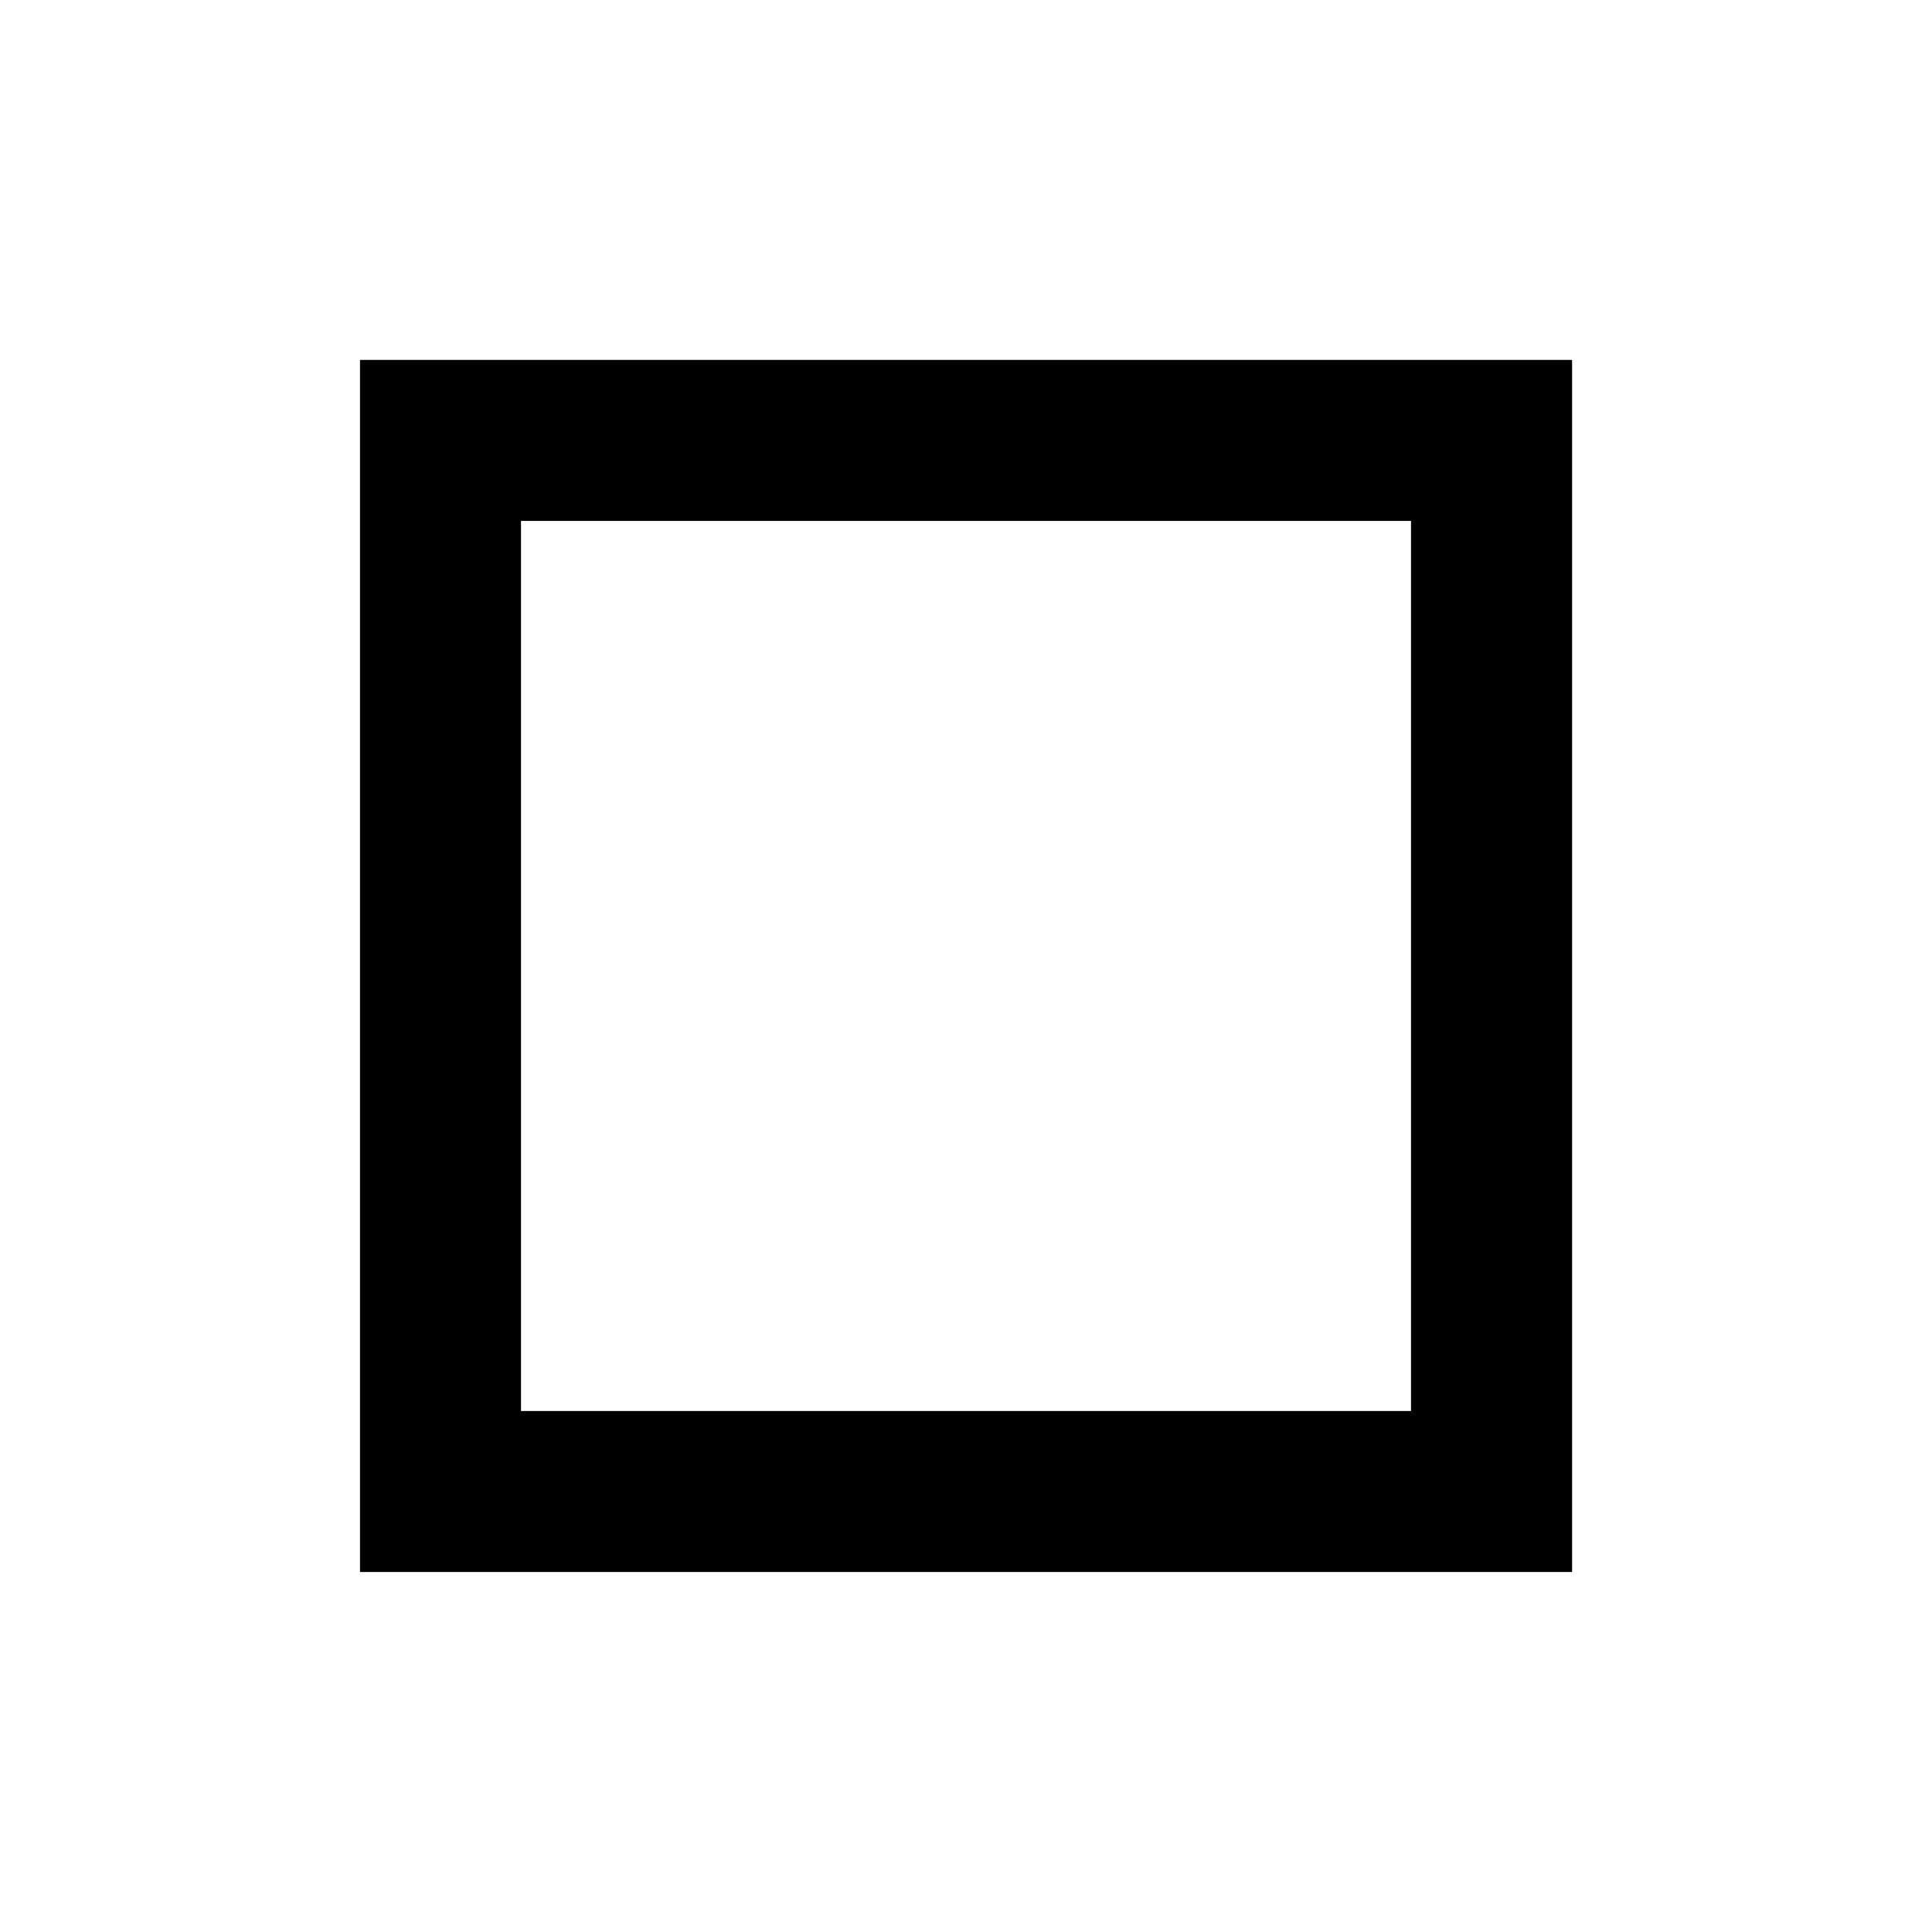
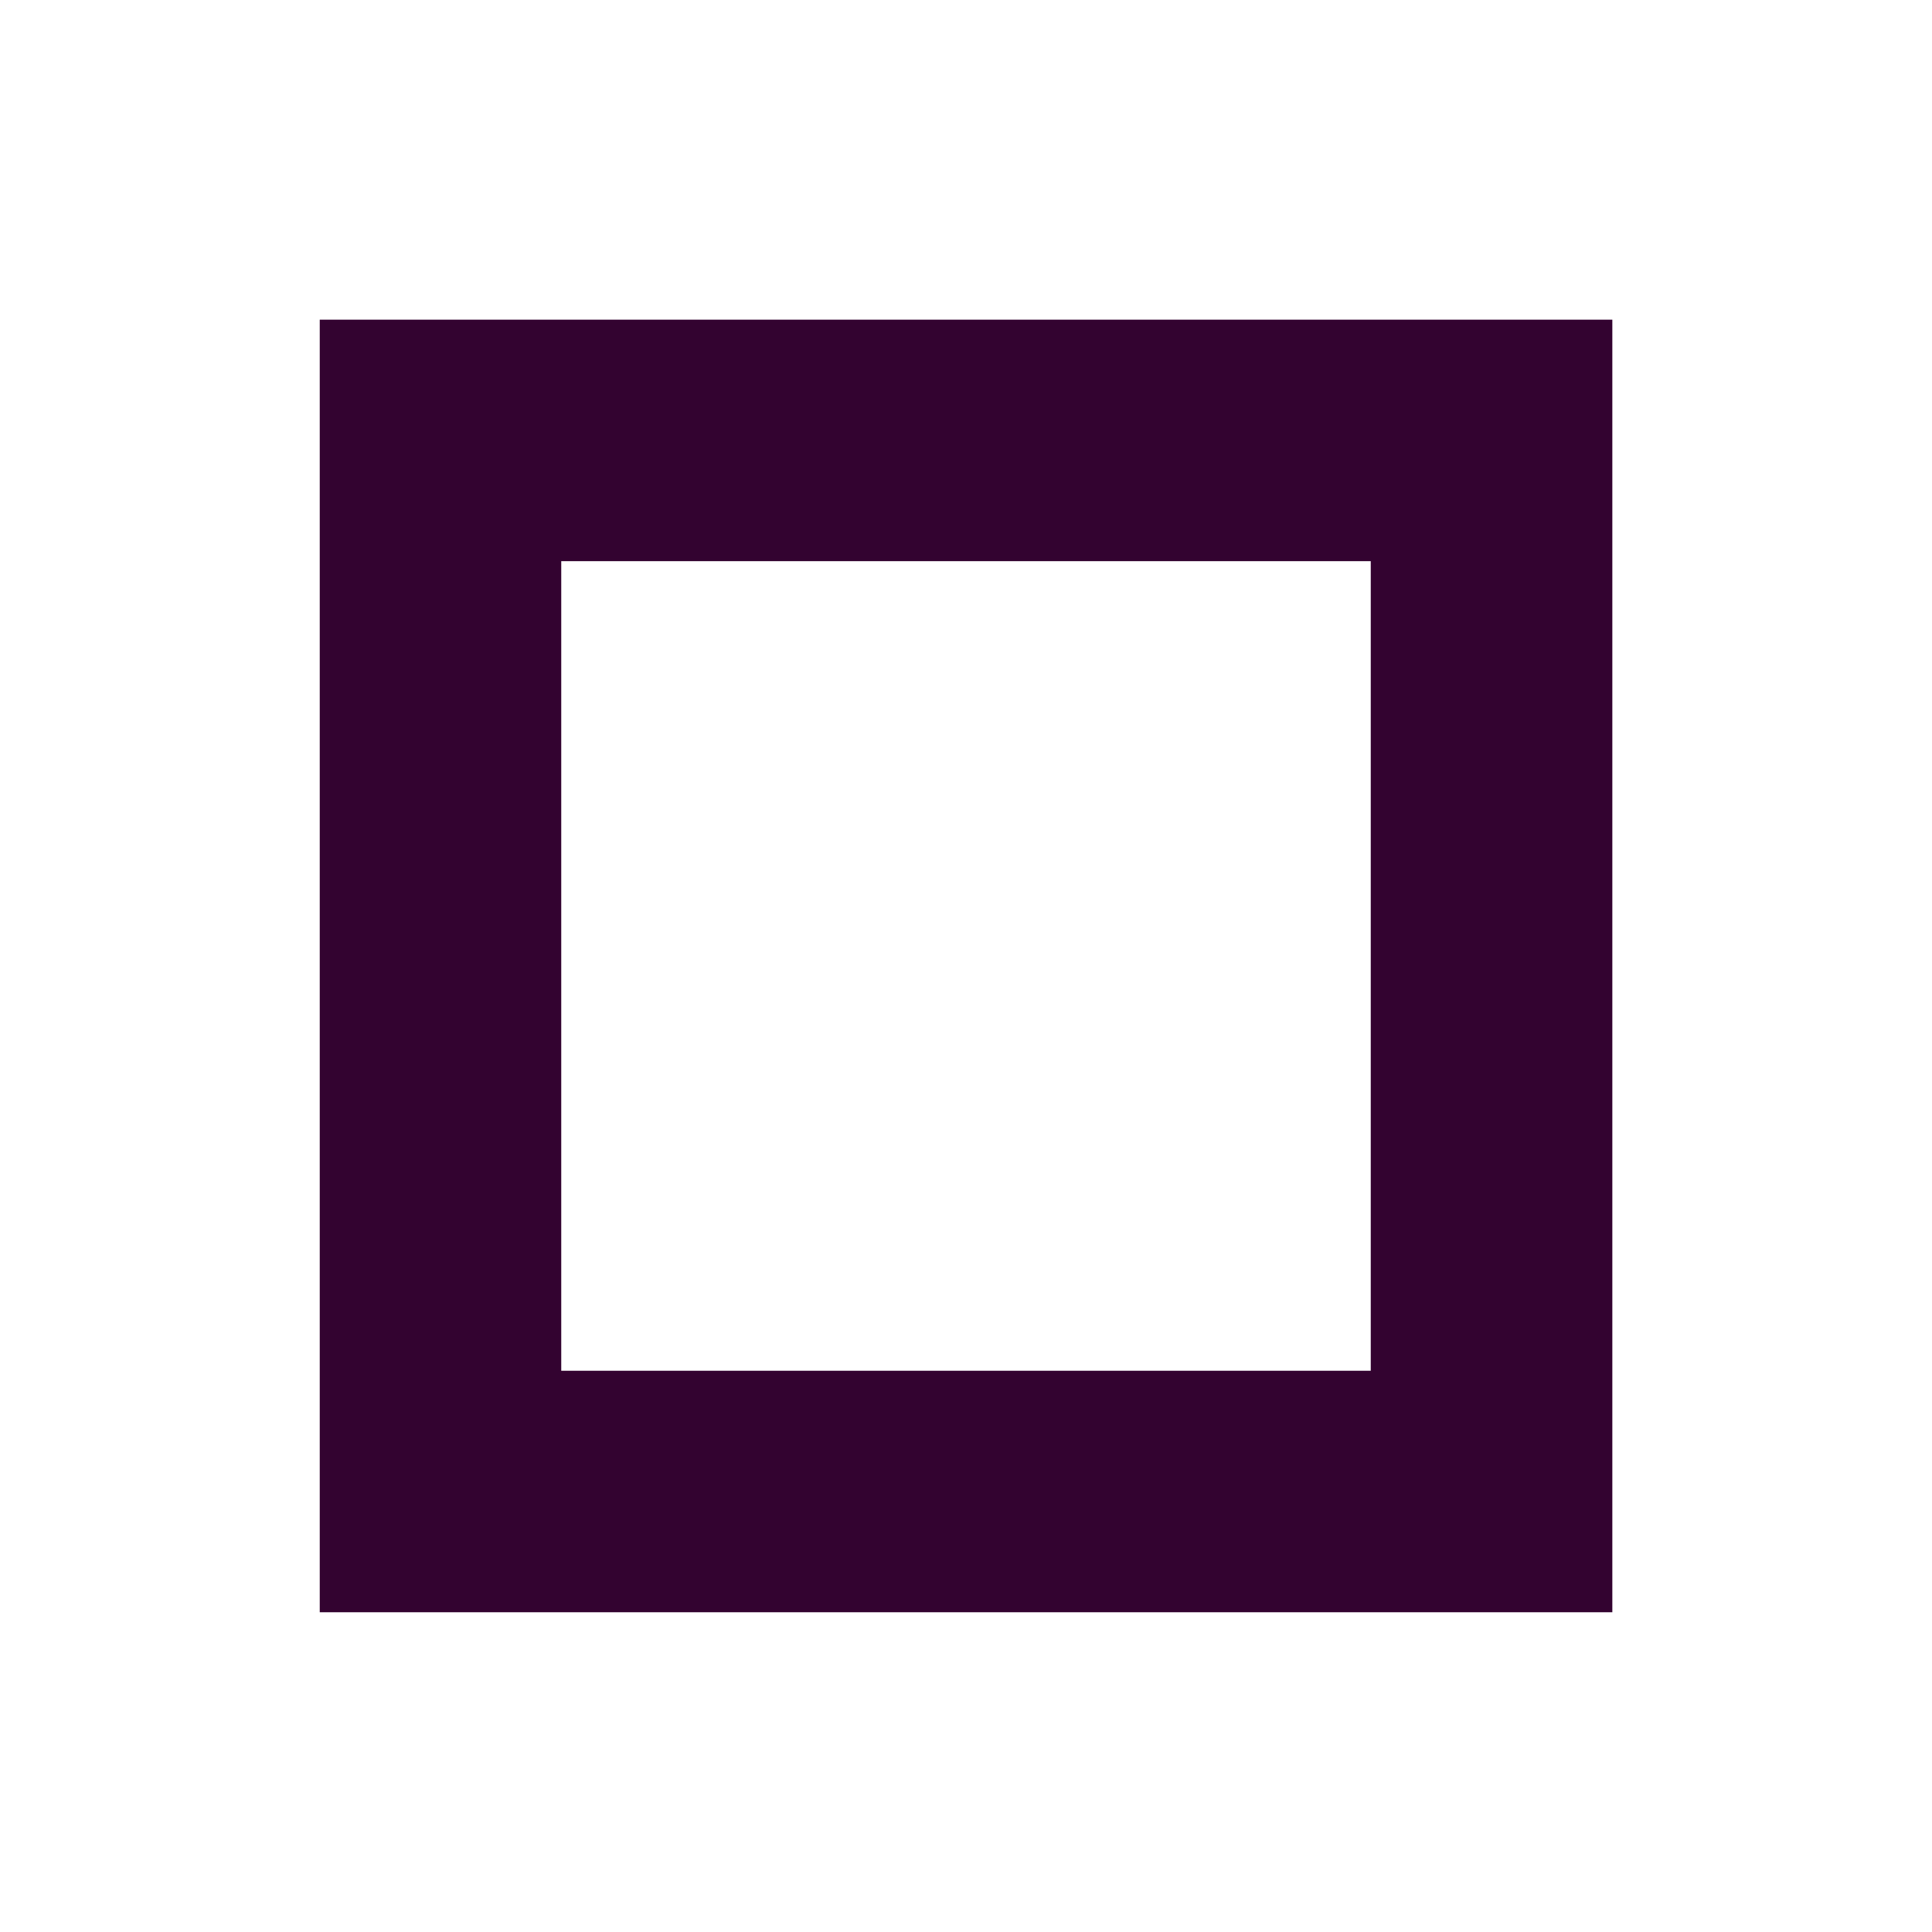
- <svg xmlns="http://www.w3.org/2000/svg" enable-background="new 0 0 24 24" height="24" viewBox="0 0 24 24" width="24">
-   <path d="m17.528 6.471v11.057h-11.056v-11.057zm2-2h-15.056v15.057h15.057v-15.057z" />
+ <svg xmlns="http://www.w3.org/2000/svg" enable-background="new 0 0 24 24" fill="#330330" height="24" stroke="#330330" viewBox="0 0 24 24" width="24">
+   <path d="m17.528 6.471v11.057h-11.056v-11.057zm2-2h-15.056v15.057h15.057v-15.057z" fill="#330330" stroke="#330330" />
</svg>
